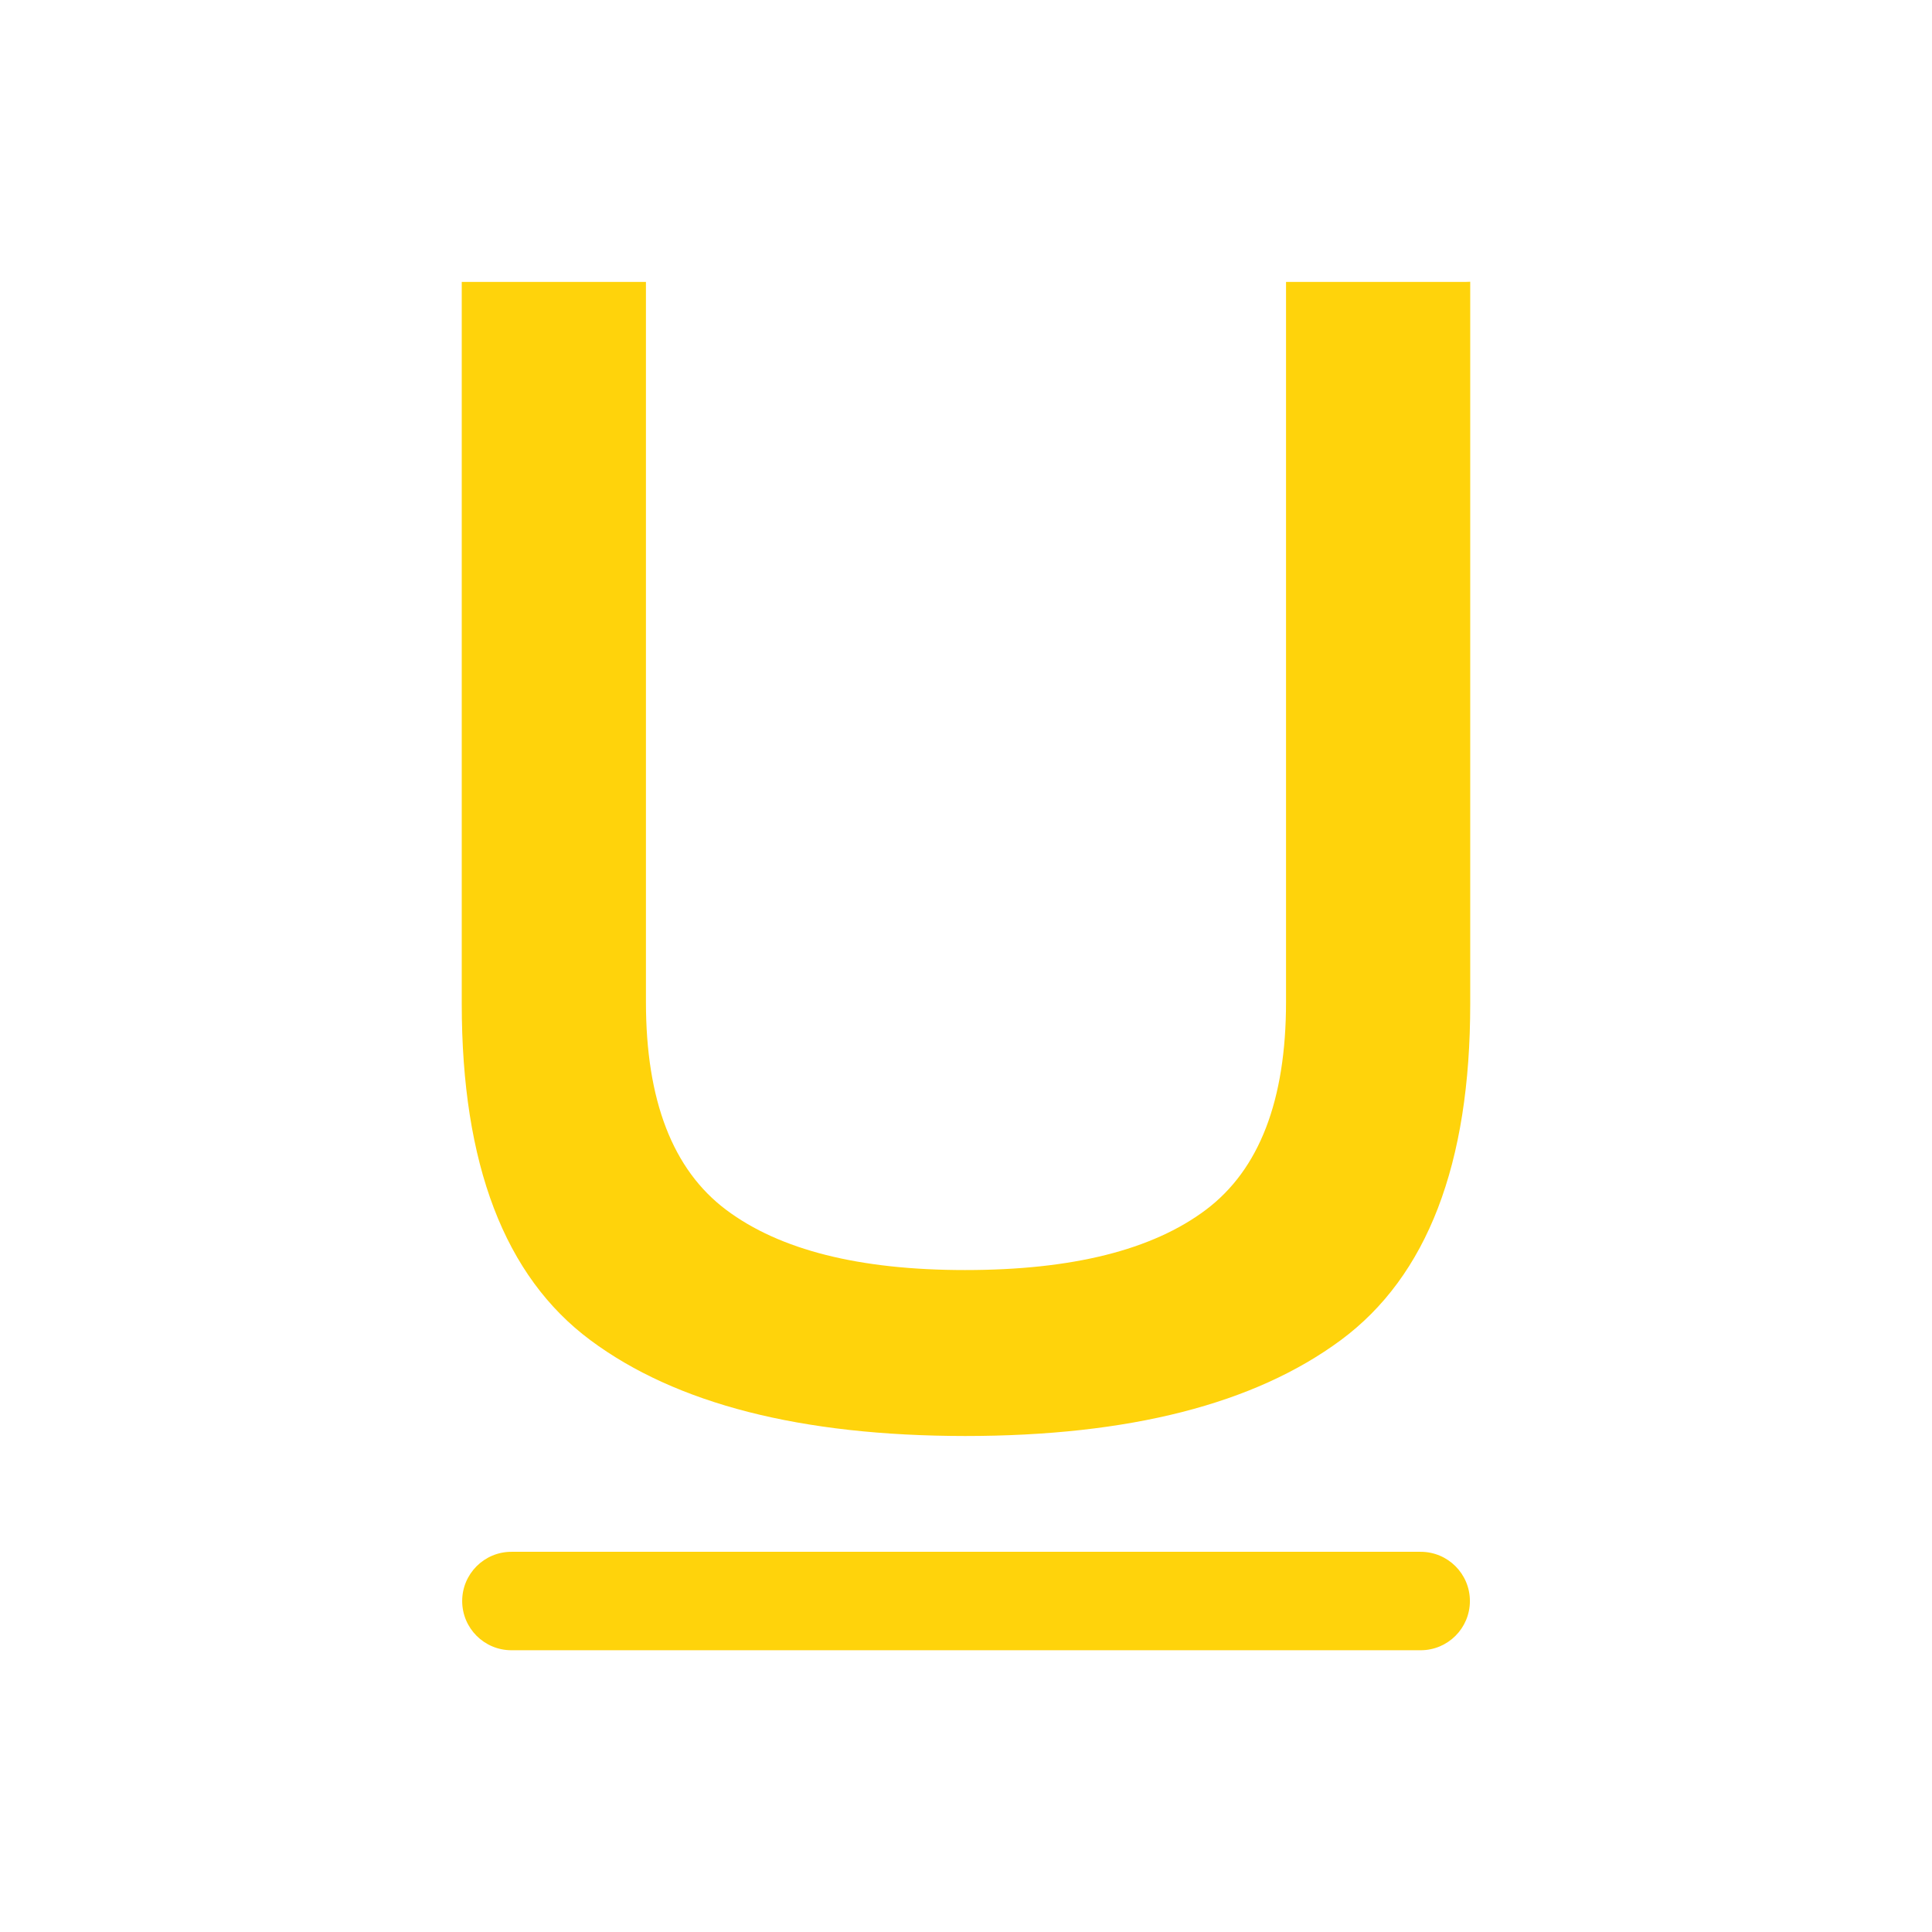
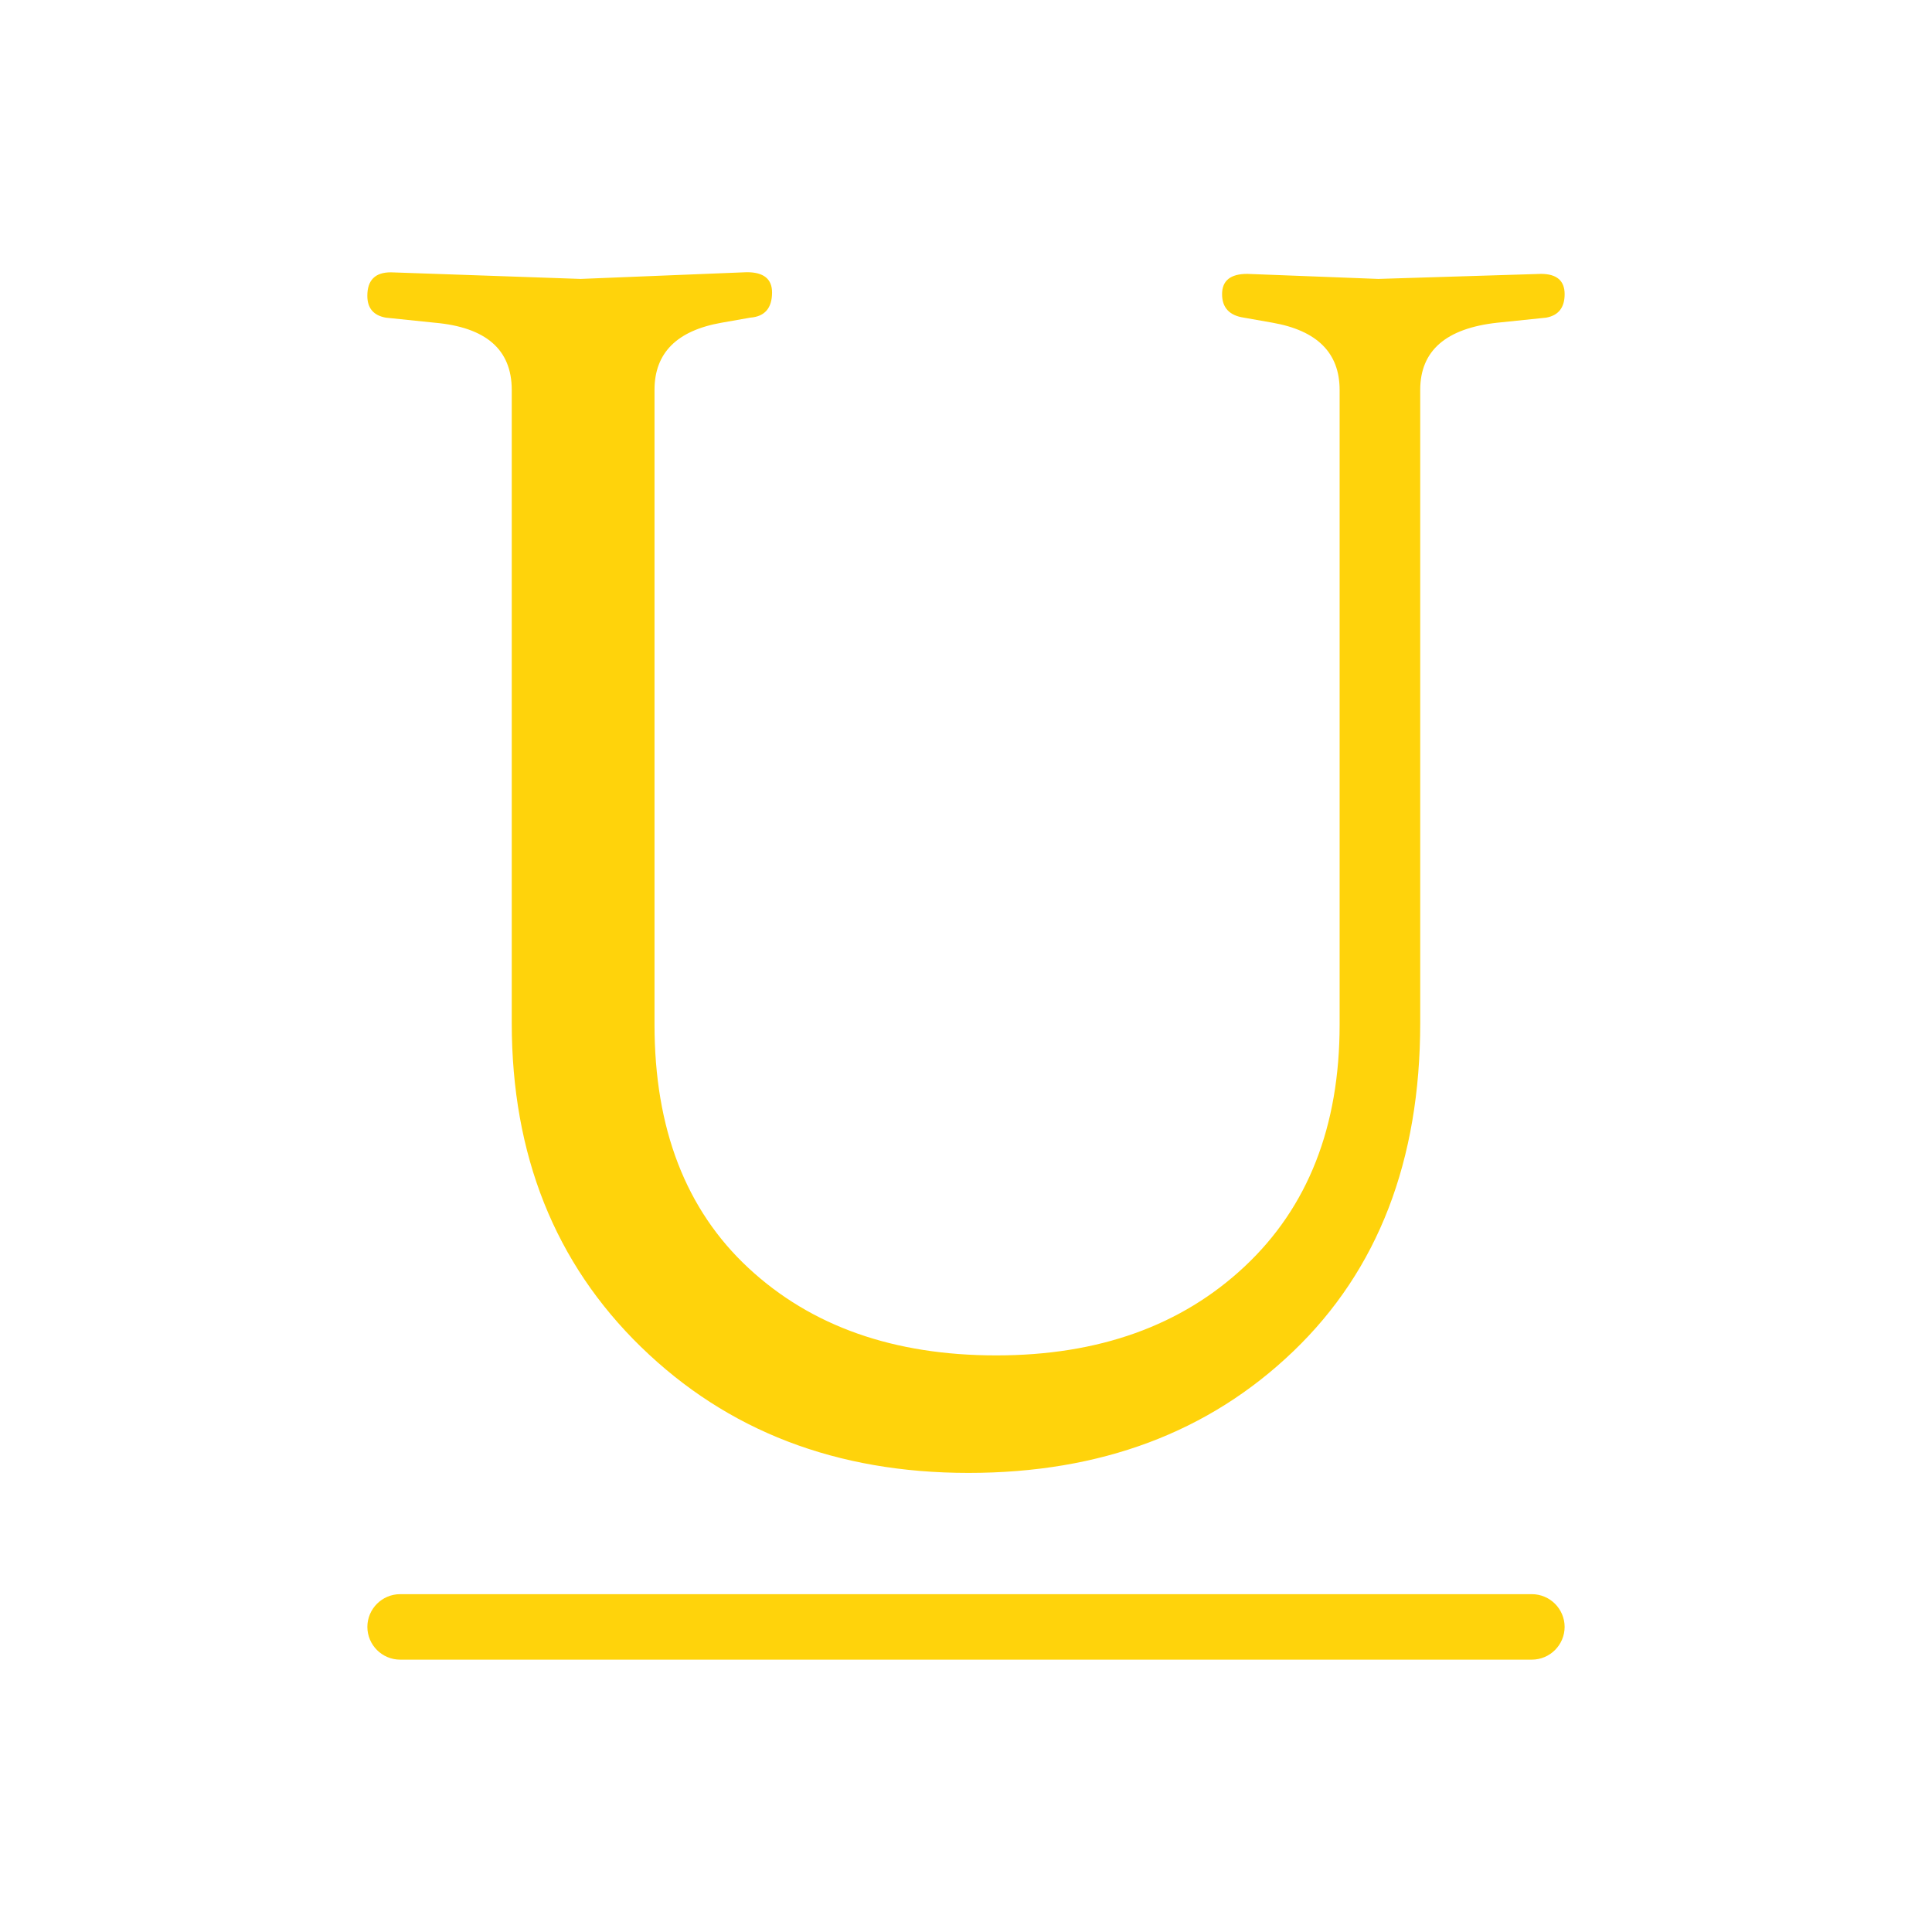
<svg xmlns="http://www.w3.org/2000/svg" id="Layer_1" data-name="Layer 1" viewBox="0 0 667.32 667.32">
  <defs>
    <style>.cls-1{fill:#ffd30b;}</style>
  </defs>
-   <path class="cls-1" d="M506.37,97.37H444.2V346.08q0,51-27.71,71.81t-83.15,20.79q-54.79,0-82.51-20.79t-27.72-71.81V97.37H159.49V346.71q0,83.15,44.43,116.19T333.34,496q85,0,129.76-33.1t44.72-116.19V97.32A14.05,14.05,0,0,1,506.37,97.37ZM490.71,570H176.64a17,17,0,0,1-17-17h0a17,17,0,0,1,17-17H490.71a17,17,0,0,1,17,17h0A17,17,0,0,1,490.71,570Z" />
+   <path class="cls-1" d="M529.11,573.25H138.2a11.34,11.34,0,0,1-11.31-11.31h0a11.34,11.34,0,0,1,11.31-11.31H529.11a11.35,11.35,0,0,1,11.32,11.31h0A11.35,11.35,0,0,1,529.11,573.25Zm-307.68-108q44.65,43.5,113.1,43.5t112.23-42.05q43.78-42,43.79-113.39V134.66q0-20.3,26.68-23.2l16.82-1.74q6.38-1.16,6.38-8.12t-8.12-7l-56.26,1.74-45.24-1.74q-8.7,0-8.7,7t7.54,8.12l9.86,1.74q23.19,4.07,23.2,23.2V353.9q0,52.78-32.77,83.52T344.1,468.16q-53.07,0-85.55-30.16t-32.48-84.1V134.66q0-19.14,23.2-23.2l9.86-1.74q7.53-.57,7.54-8.7,0-7-8.7-7l-57.42,2.32L135,94.06q-8.13,0-8.12,8.12,0,6.39,6.38,7.54l16.82,1.74q26.67,2.33,26.68,23.2V353.32Q176.77,421.77,221.43,465.26Z" />
</svg>
